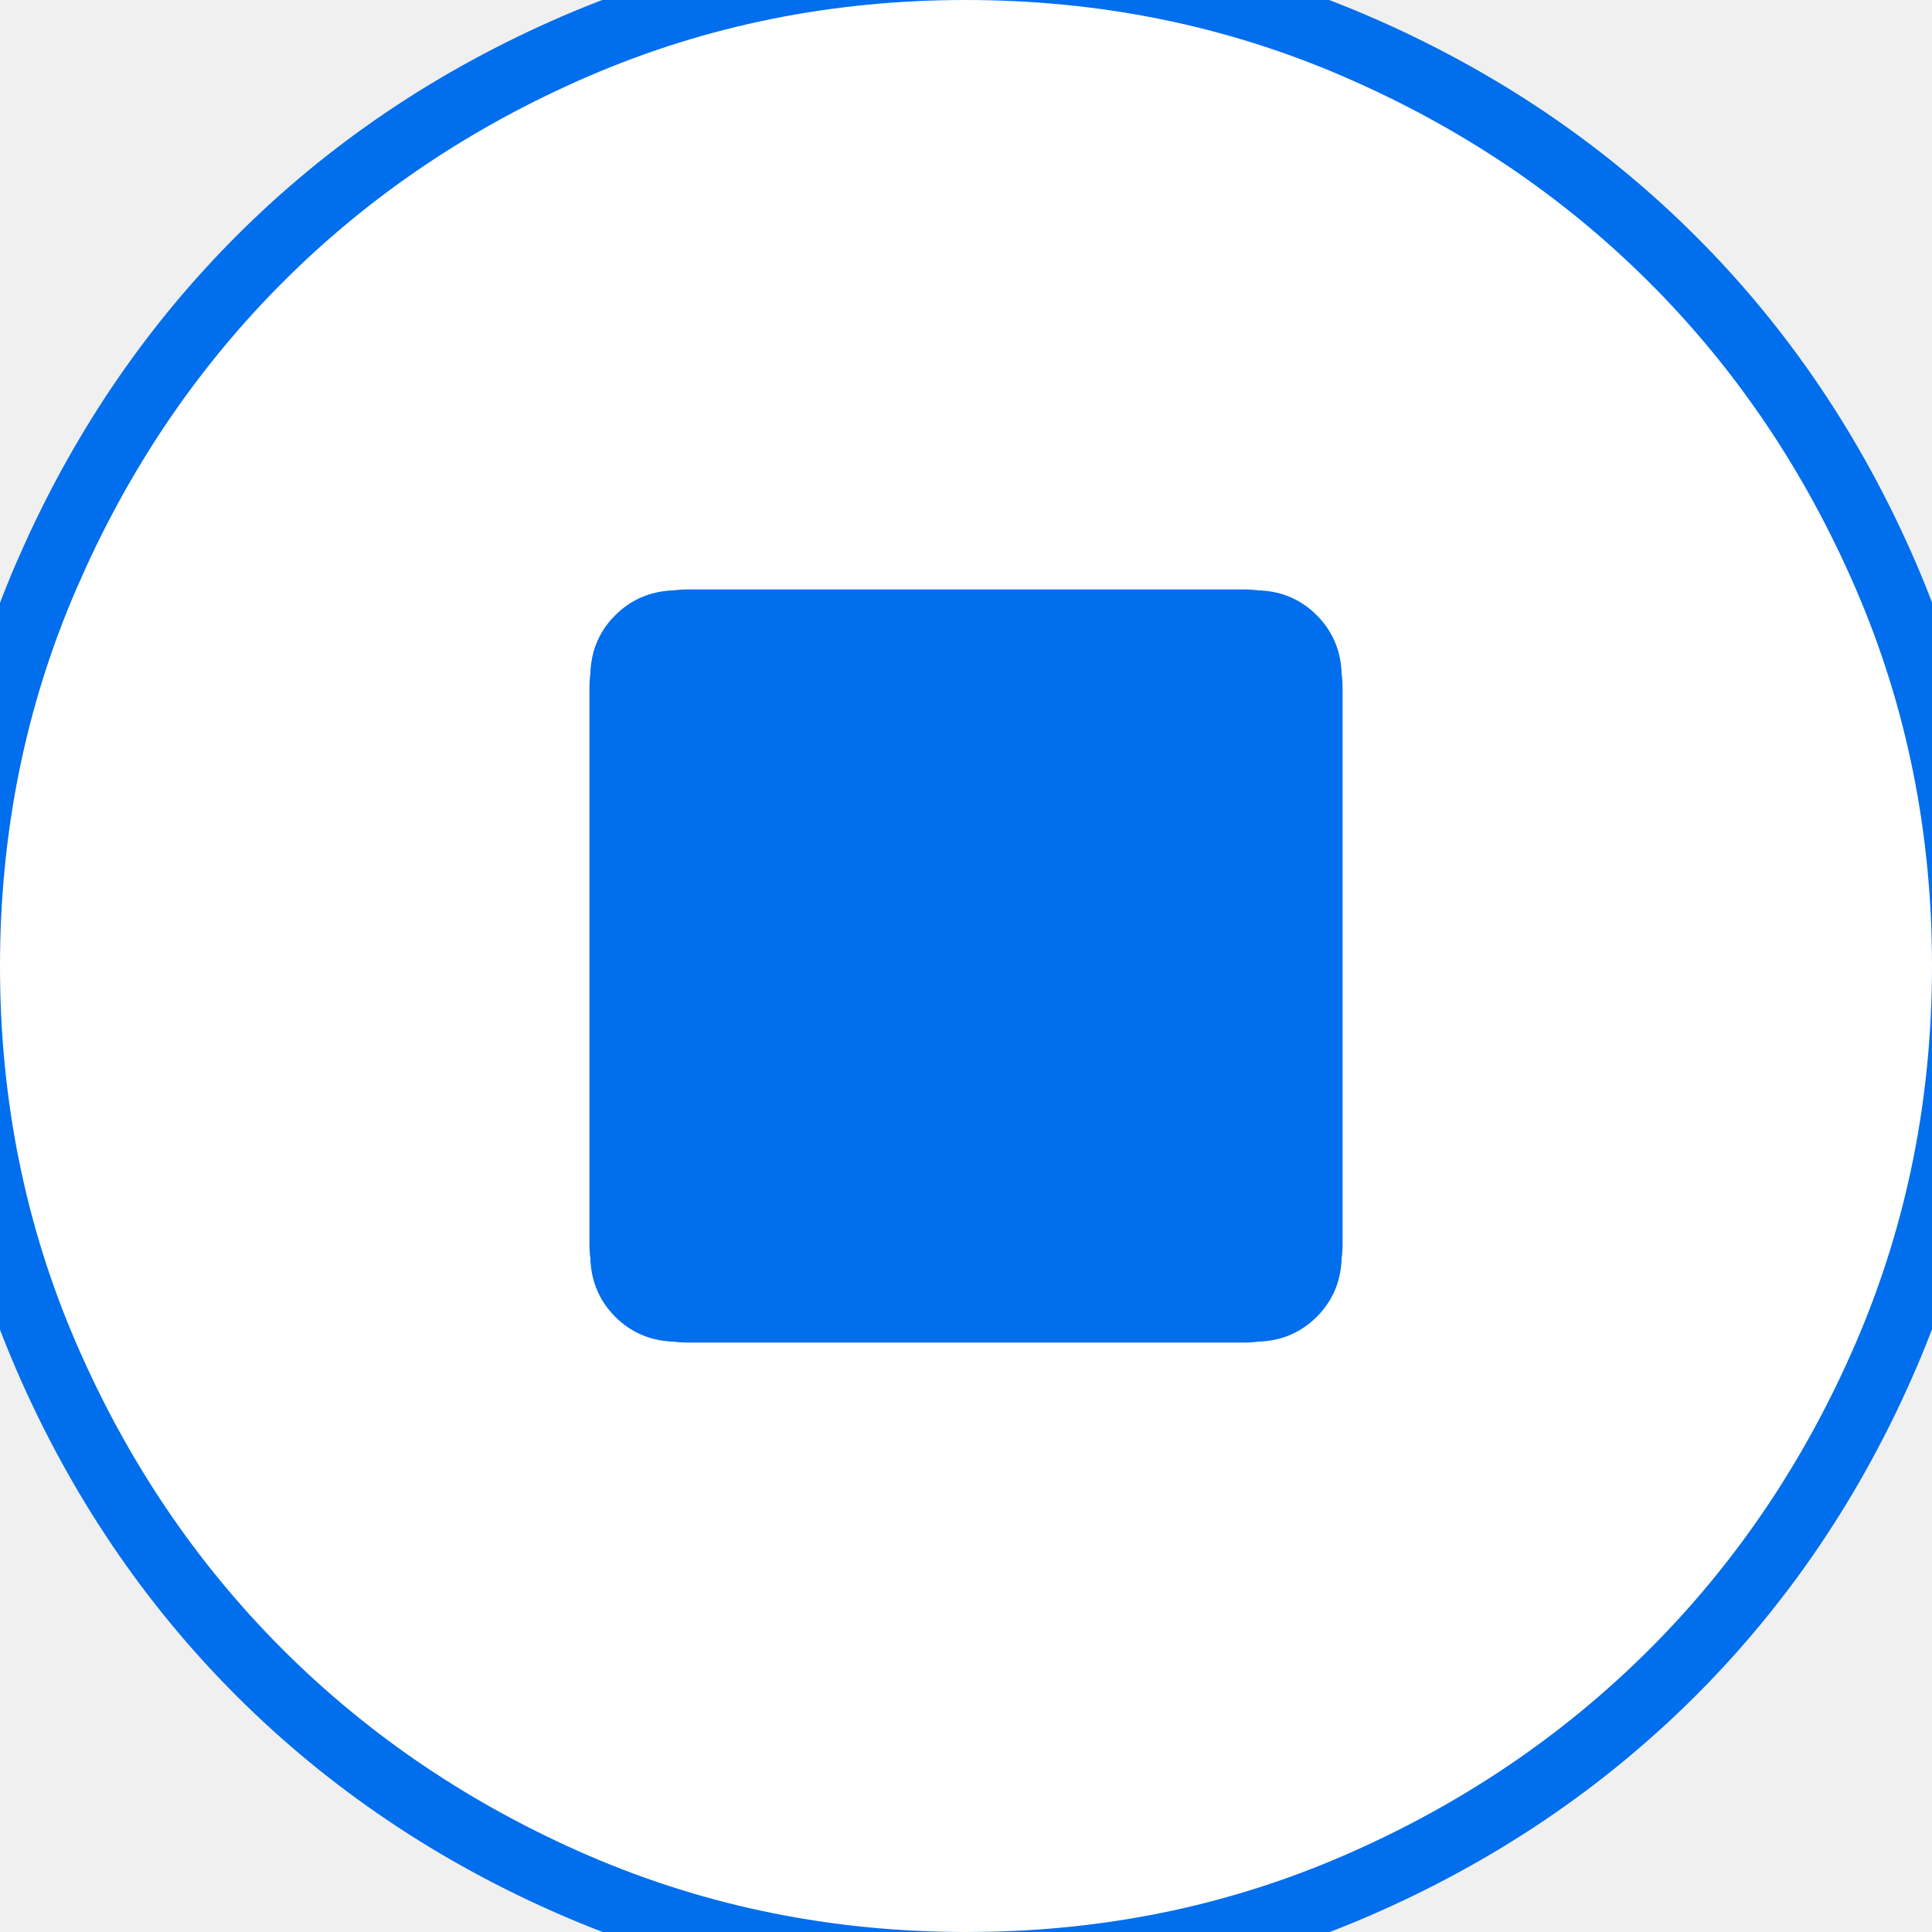
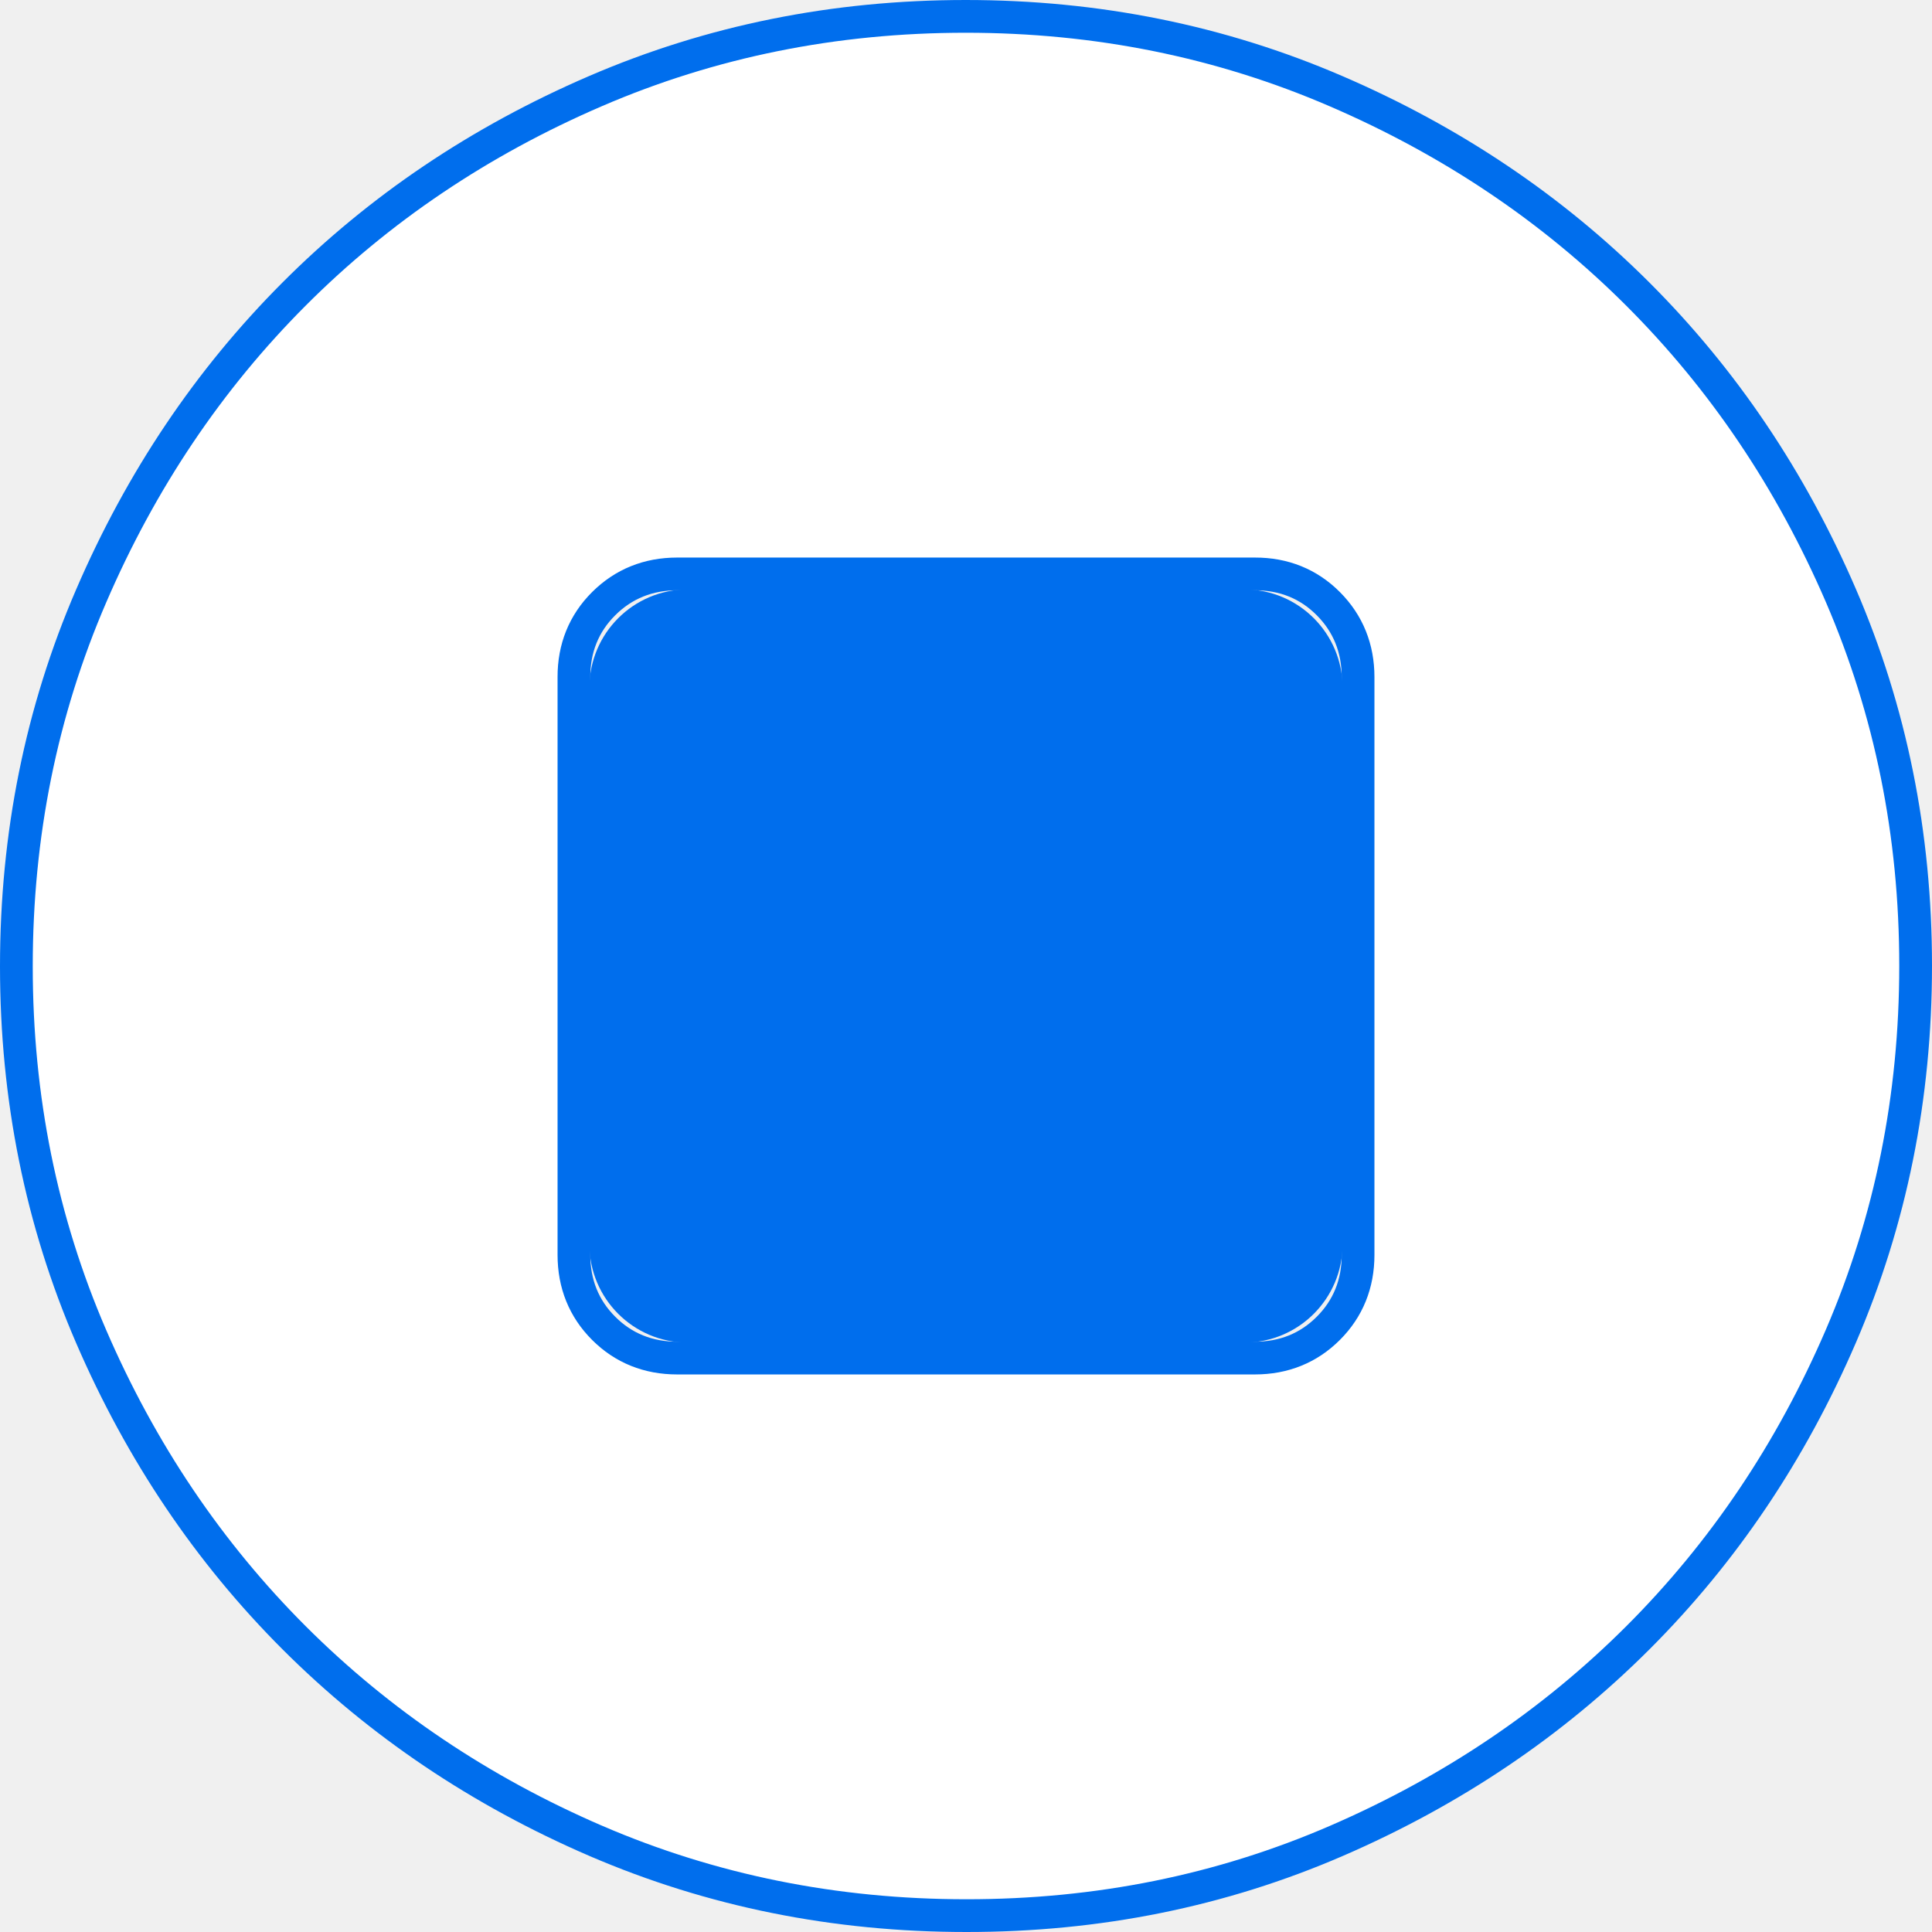
<svg xmlns="http://www.w3.org/2000/svg" width="59" height="59" viewBox="0 0 59 59" fill="none">
-   <g clip-path="url(#clip0_27_93)">
-     <path d="M29.49 -1C33.698 -1 37.669 -0.2 41.392 1.405H41.391C45.092 3 48.323 5.17 51.073 7.916C53.824 10.662 55.996 13.89 57.594 17.592C59.199 21.312 60 25.282 60 29.49C60 33.698 59.201 37.668 57.598 41.391C56.003 45.094 53.83 48.325 51.08 51.073C48.33 53.821 45.104 55.994 41.409 57.594C37.926 59.102 34.219 59.899 30.297 59.991L29.51 60C25.302 60 21.332 59.201 17.609 57.598H17.608C13.907 56 10.677 53.828 7.927 51.08C5.177 48.332 3.004 45.105 1.406 41.408C-0.2 37.691 -1 33.722 -1 29.51C-1 25.298 -0.2 21.328 1.405 17.609L1.711 16.921C3.273 13.506 5.34 10.506 7.912 7.928C10.656 5.177 13.885 3.003 17.589 1.405C21.312 -0.2 25.282 -1 29.49 -1ZM19.027 38.324C19.027 38.825 19.186 39.195 19.495 39.505C19.805 39.814 20.175 39.973 20.676 39.973H38.324C38.825 39.973 39.195 39.814 39.505 39.505C39.814 39.195 39.973 38.825 39.973 38.324V20.676C39.973 20.178 39.814 19.807 39.503 19.494C39.194 19.184 38.825 19.026 38.327 19.027H20.676C20.178 19.027 19.807 19.186 19.494 19.497C19.184 19.806 19.026 20.175 19.027 20.673V38.324Z" fill="white" stroke="#006EED" stroke-width="2" />
+   <g clip-path="url(#clip0_28_97)">
+     <path d="M29.49 0.5C33.502 0.5 37.27 1.262 40.797 2.783C44.331 4.306 47.402 6.371 50.013 8.978C52.623 11.584 54.691 14.652 56.217 18.186C57.738 21.712 58.5 25.478 58.5 29.49C58.5 33.503 57.739 37.27 56.22 40.798C54.697 44.334 52.63 47.404 50.02 50.013C47.409 52.621 44.341 54.689 40.812 56.217C37.294 57.74 33.529 58.502 29.51 58.5C25.497 58.5 21.73 57.739 18.202 56.22H18.201C14.667 54.694 11.598 52.627 8.987 50.02C6.377 47.411 4.308 44.344 2.783 40.813C1.262 37.293 0.5 33.527 0.5 29.51C0.5 25.493 1.262 21.726 2.783 18.203C4.306 14.668 6.37 11.597 8.975 8.986C11.579 6.376 14.647 4.308 18.184 2.783C21.711 1.262 25.478 0.5 29.49 0.5ZM20.676 17.527C19.801 17.527 19.043 17.829 18.436 18.434C17.828 19.039 17.525 19.798 17.527 20.676V38.324C17.527 39.201 17.829 39.96 18.435 40.565C19.04 41.171 19.799 41.473 20.676 41.473H38.324C39.201 41.473 39.96 41.171 40.565 40.565C41.171 39.96 41.473 39.201 41.473 38.324V20.676C41.473 19.801 41.171 19.043 40.566 18.436C39.961 17.828 39.202 17.525 38.324 17.527H20.676Z" fill="white" stroke="#006EED" />
    <rect x="18" y="18" width="23" height="23" rx="3" fill="#006EED" />
  </g>
  <defs>
-     <clipPath id="clip0_27_93">
+     <clipPath id="clip0_28_97">
      <rect width="59" height="59" fill="white" />
    </clipPath>
  </defs>
</svg>
